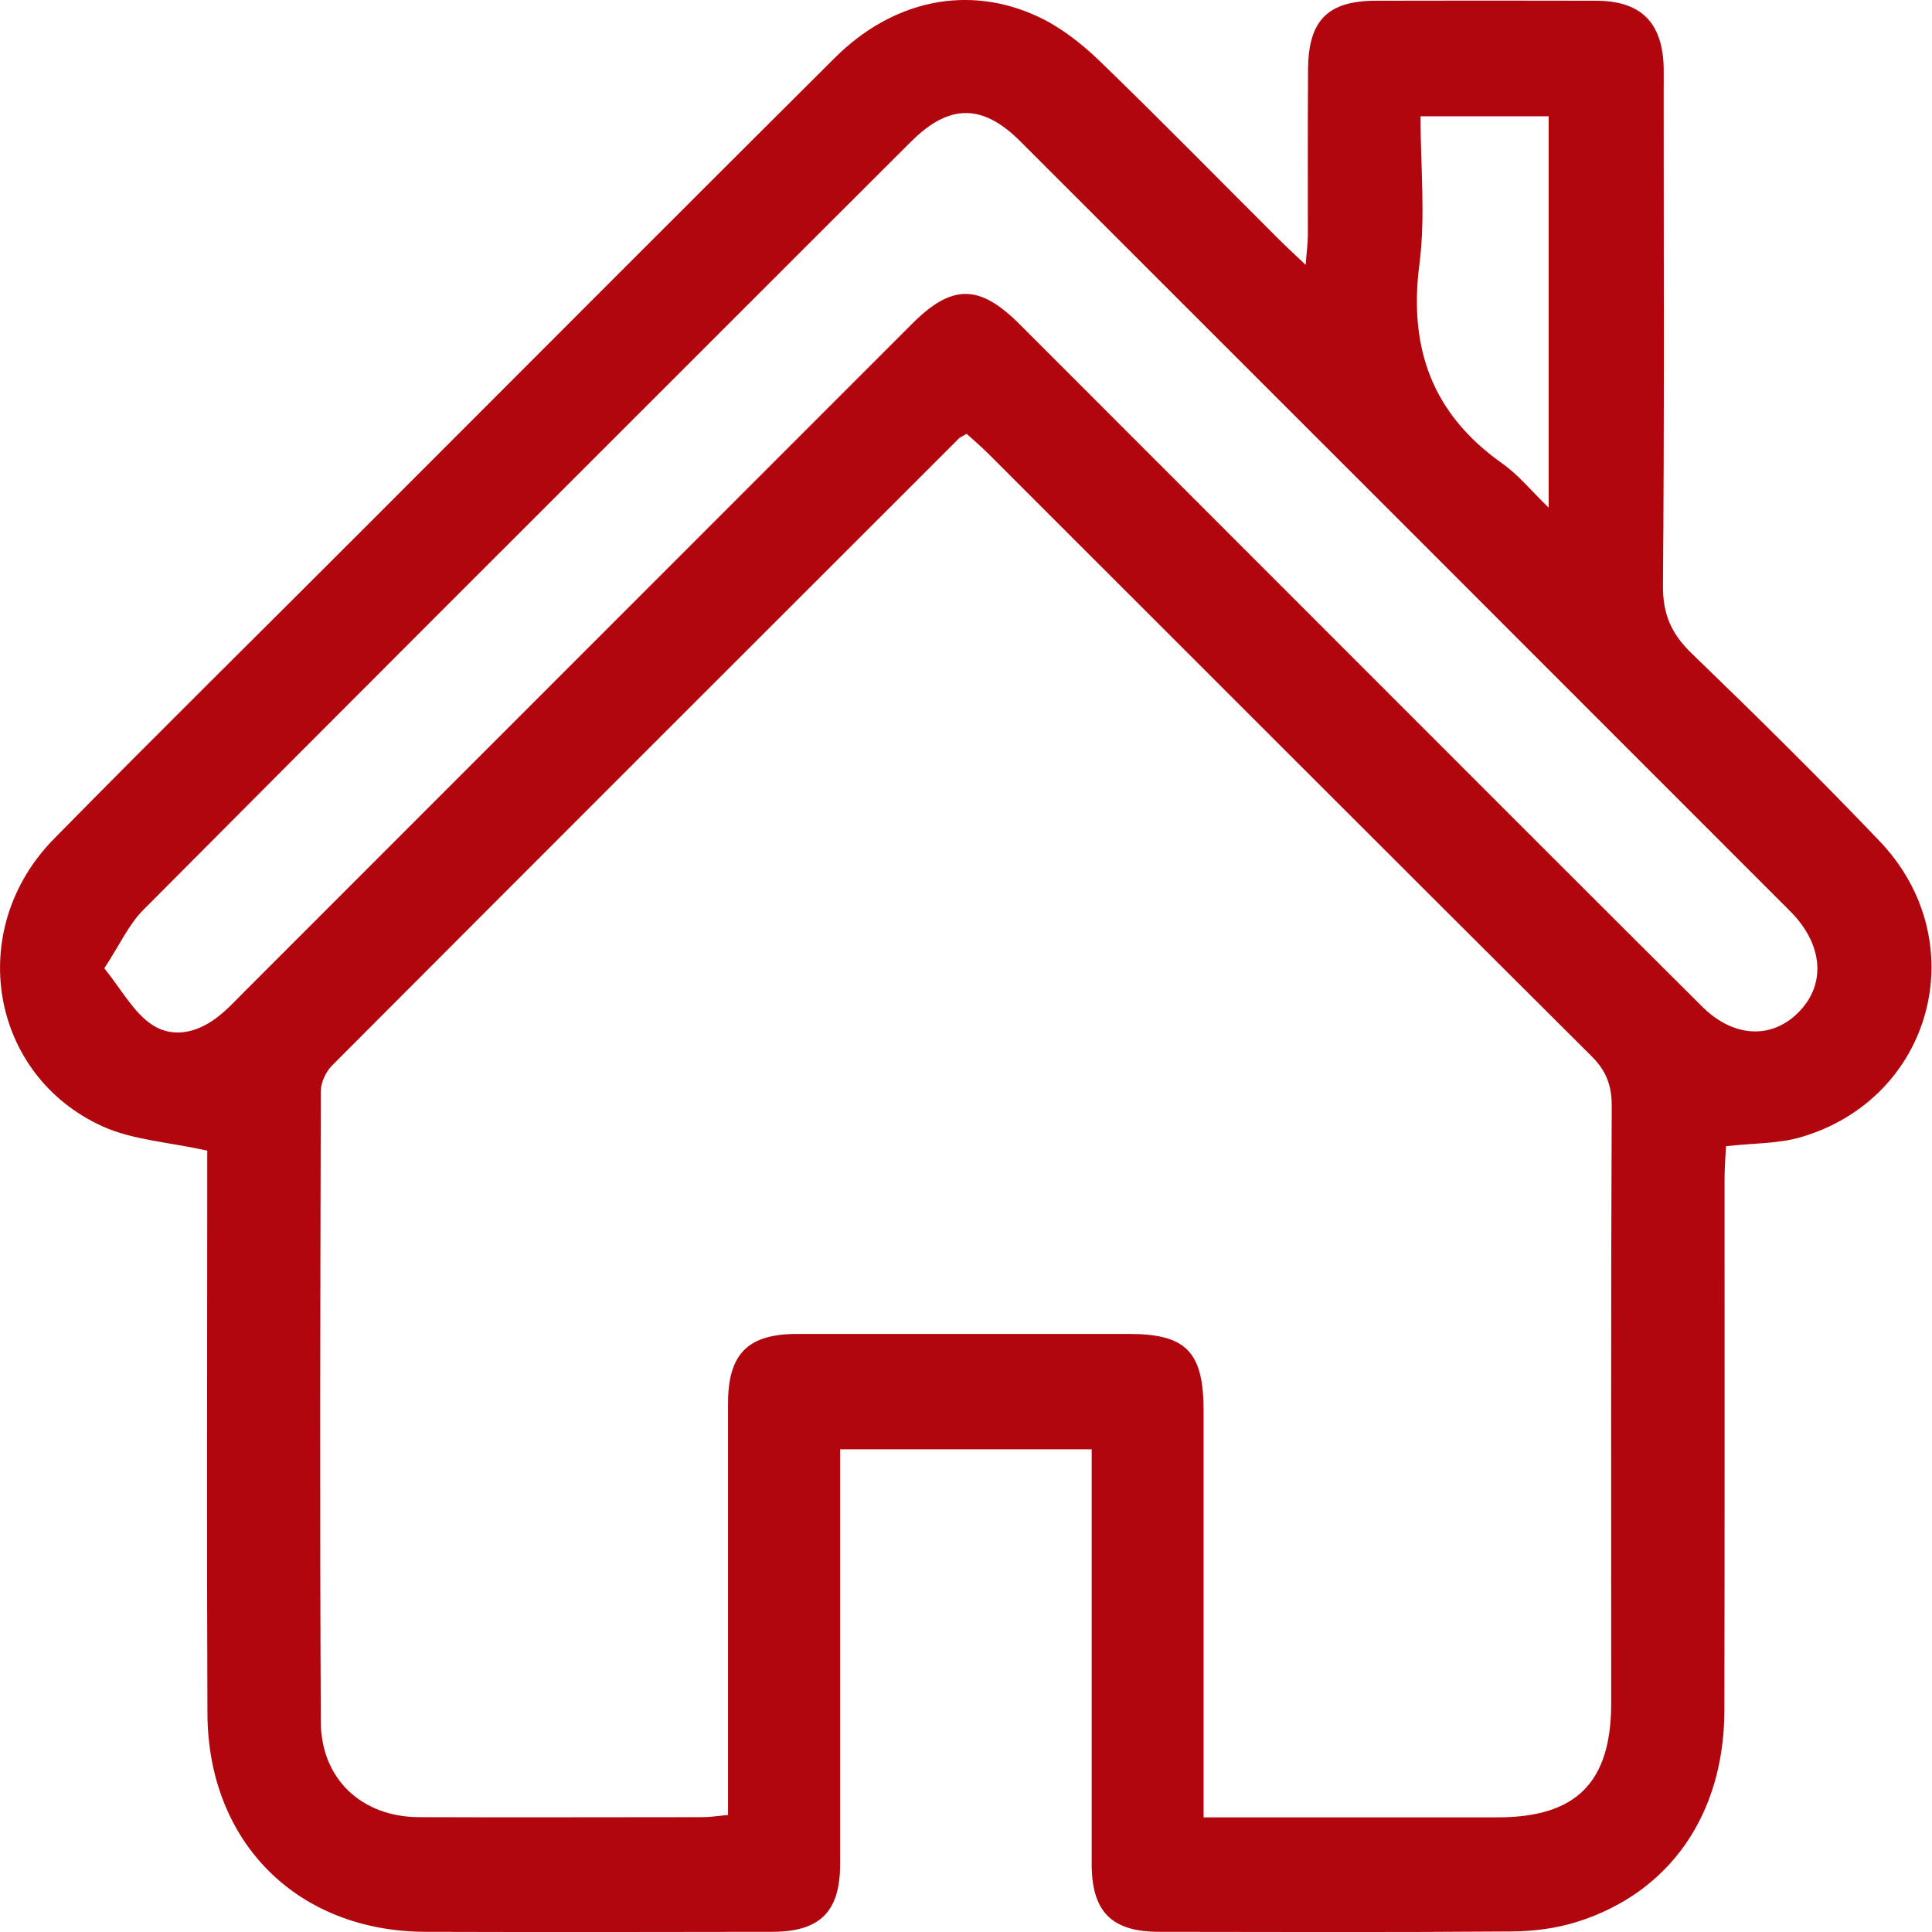
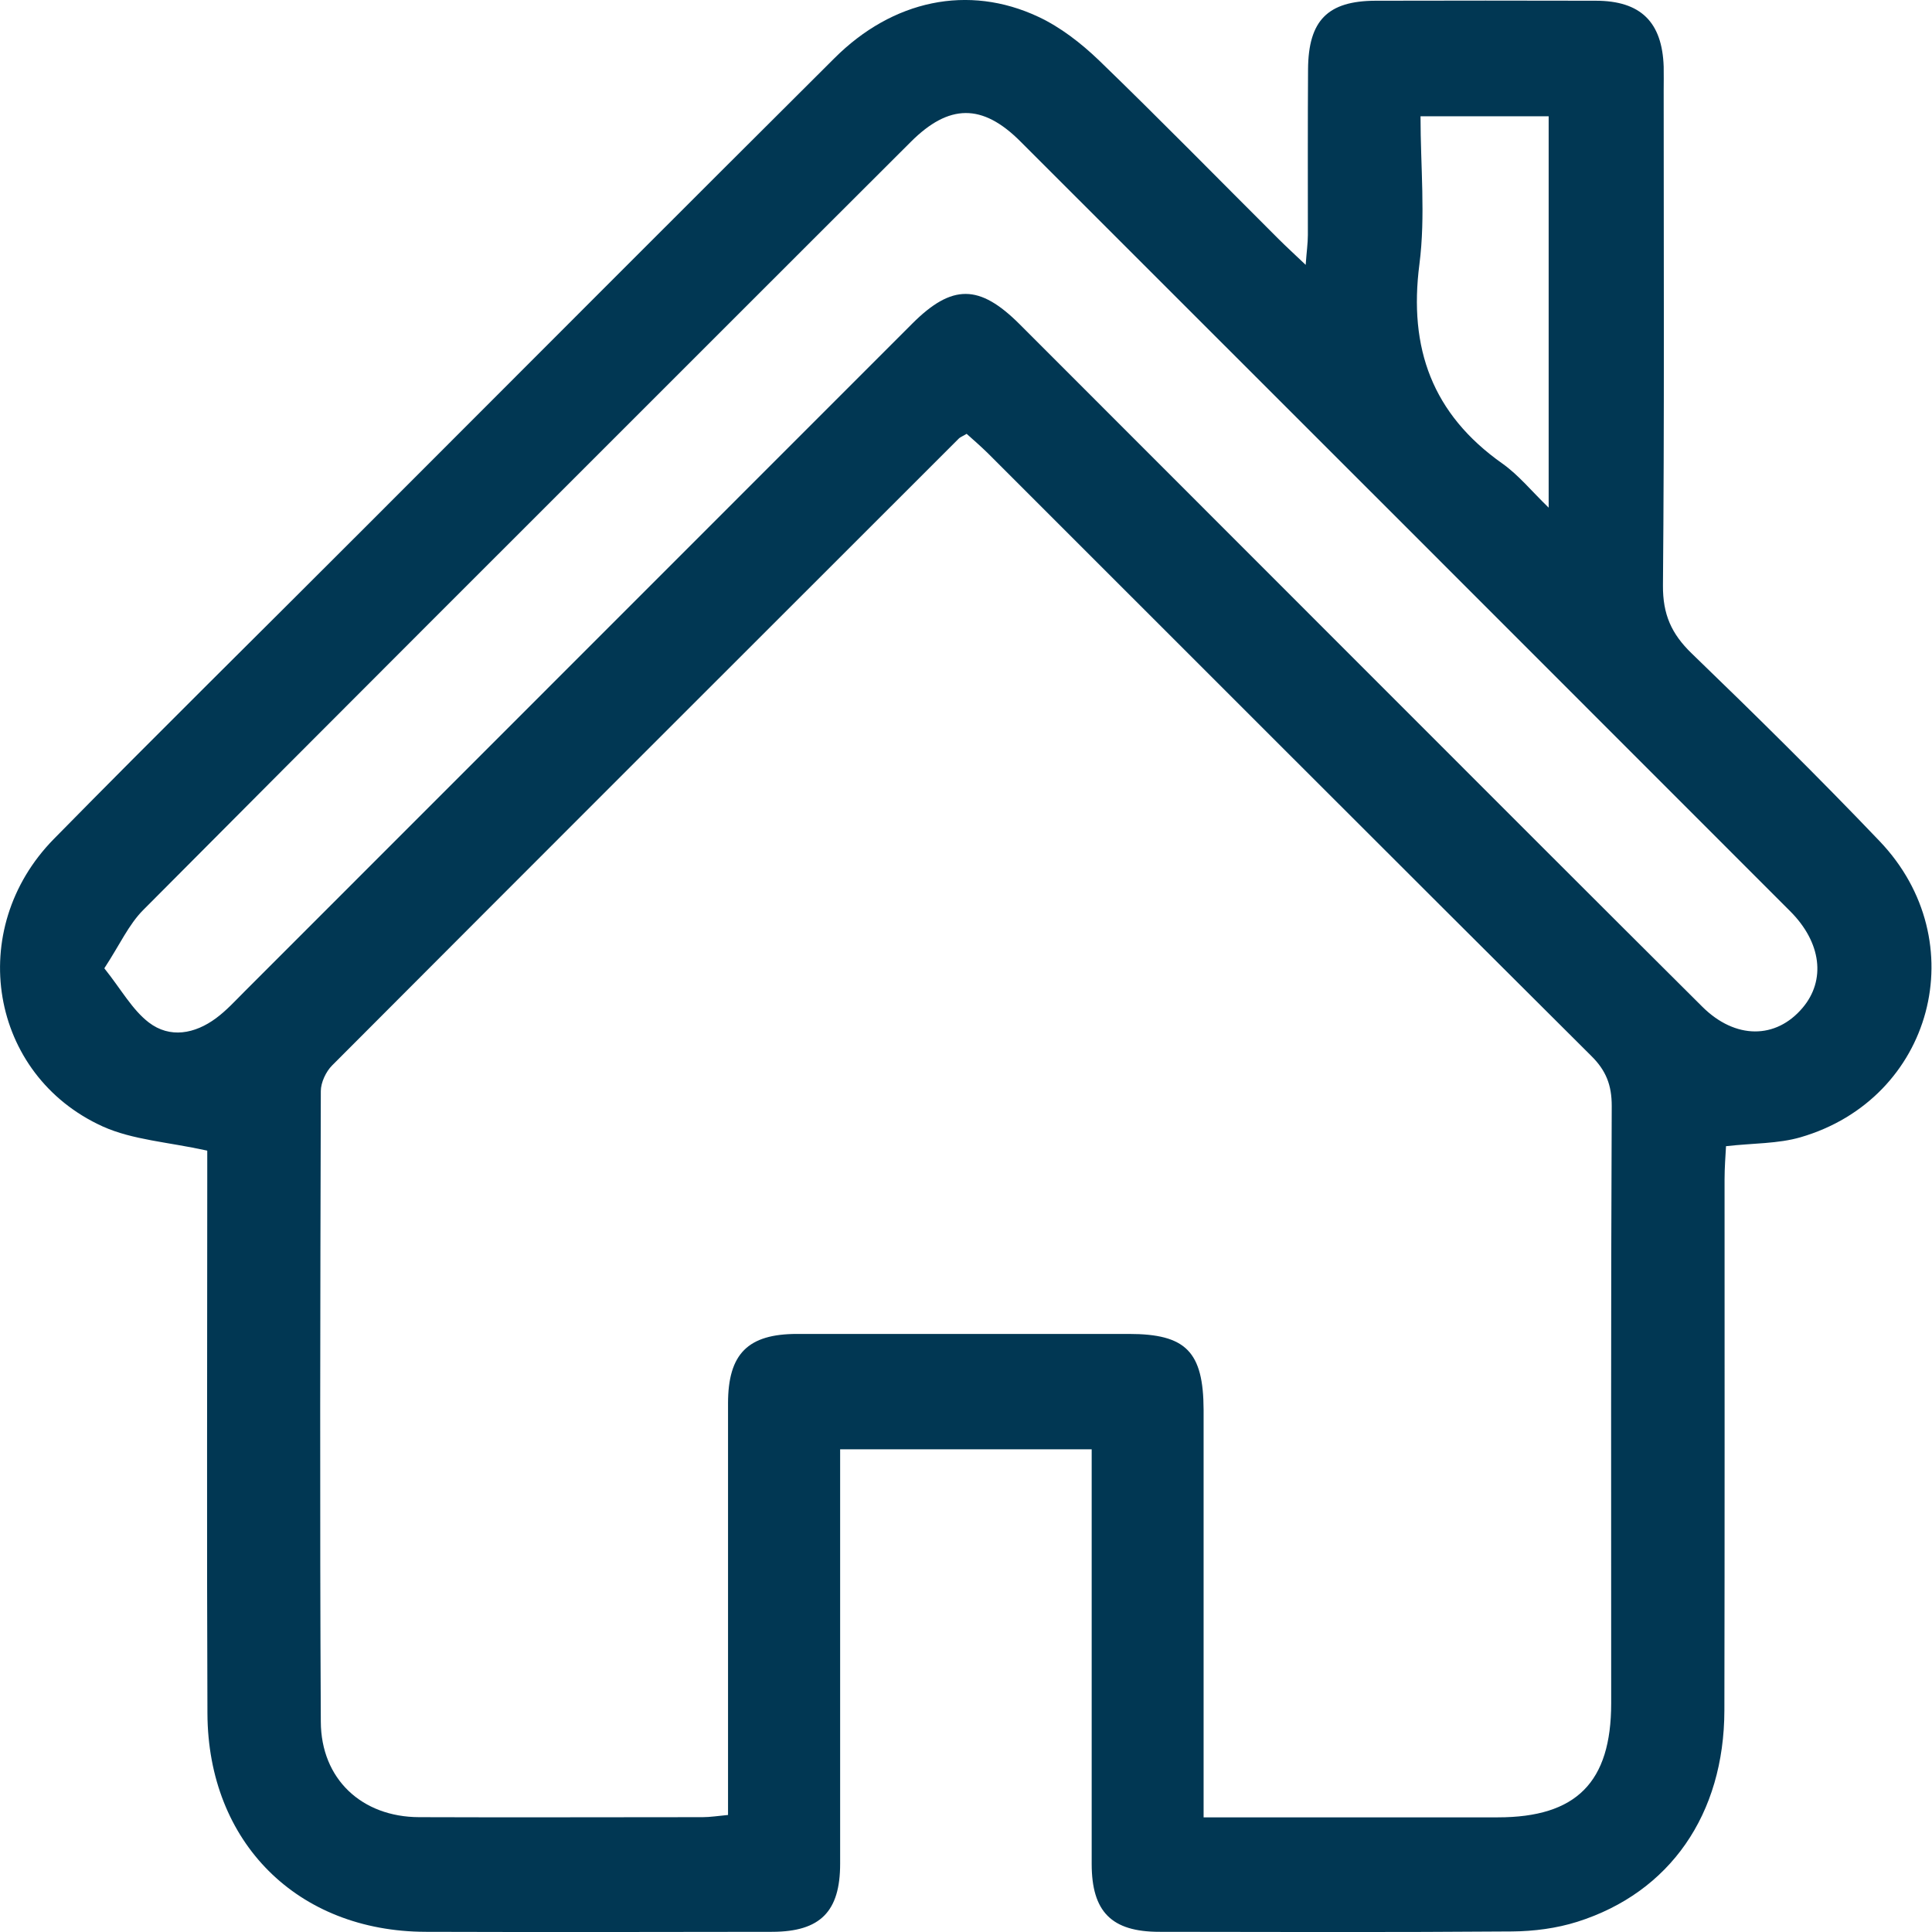
<svg xmlns="http://www.w3.org/2000/svg" id="Layer_2" data-name="Layer 2" viewBox="0 0 105.96 105.99">
  <defs>
    <style>
-       .cls-1 {
-         fill: #b1060e;
+      .cls-1 {
+         fill: #013753;
      }
    </style>
  </defs>
  <g id="Capa_1" data-name="Capa 1">
    <path class="cls-1" d="m11.35,63.12c-2.13-.47-4.06-.58-5.71-1.32-6.22-2.82-7.56-10.82-2.68-15.78,5.64-5.74,11.38-11.39,17.07-17.09,8.58-8.58,17.14-17.17,25.74-25.73C48.97,0,53.12-.88,56.96.92c1.22.57,2.35,1.45,3.33,2.39,3.33,3.22,6.57,6.53,9.85,9.8.42.42.86.82,1.49,1.42.05-.72.12-1.18.12-1.64,0-3.03-.01-6.07.01-9.1.02-2.67,1.08-3.74,3.7-3.75,4.03-.01,8.05-.01,12.08,0,2.47,0,3.65,1.17,3.73,3.62.01.44,0,.88,0,1.32,0,9.05.04,18.09-.04,27.14-.01,1.58.46,2.65,1.58,3.73,3.49,3.37,6.95,6.78,10.3,10.29,5.25,5.49,2.93,14.14-4.33,16.25-1.24.36-2.59.32-4.09.49-.03.55-.08,1.18-.08,1.82,0,9.71.01,19.42-.01,29.13-.01,5.7-2.98,9.99-8.07,11.6-1.14.36-2.38.52-3.57.53-6.45.05-12.91.03-19.36.02-2.62,0-3.71-1.1-3.71-3.73,0-6.95,0-13.9,0-20.85,0-.59,0-1.19,0-1.89h-13.8c0,.92,0,1.73,0,2.55,0,6.73,0,13.46,0,20.19,0,2.62-1.09,3.72-3.71,3.73-6.34.01-12.69.02-19.03,0-7.03-.02-11.94-4.9-11.97-11.98-.04-9.71-.01-19.42-.01-29.13,0-.65,0-1.31,0-1.74Zm54.68,36.58c5.56,0,10.85,0,16.14,0,4.31,0,6.22-1.92,6.22-6.26,0-10.92-.02-21.84.03-32.77,0-1.14-.31-1.94-1.12-2.74-11.06-11.01-22.09-22.06-33.13-33.09-.38-.37-.78-.72-1.14-1.04-.23.14-.35.18-.42.25-11.47,11.46-22.94,22.92-34.39,34.4-.34.34-.62.94-.62,1.41-.03,11.53-.06,23.06,0,34.59.01,3.15,2.25,5.23,5.39,5.24,5.19.02,10.37,0,15.56,0,.42,0,.84-.07,1.39-.12,0-.75,0-1.41,0-2.06,0-6.84,0-13.68,0-20.52,0-2.73,1.1-3.81,3.79-3.81,6.07,0,12.14,0,18.2,0,3.13,0,4.09.97,4.1,4.17,0,6.78,0,13.57,0,20.35v2ZM5.73,53.13c.92,1.15,1.52,2.26,2.43,2.96,1.16.89,2.53.63,3.69-.23.57-.42,1.06-.96,1.57-1.47,12.21-12.21,24.41-24.42,36.62-36.63,2.19-2.19,3.69-2.18,5.9.03,6.71,6.71,13.41,13.42,20.12,20.13,5.77,5.77,11.54,11.55,17.33,17.31,1.81,1.8,4.04,1.79,5.5.06,1.28-1.51,1.04-3.58-.68-5.3-14.08-14.09-28.16-28.17-42.24-42.24-2.08-2.08-3.91-2.06-6,.03-3.59,3.58-7.18,7.17-10.77,10.76-10.45,10.45-20.92,20.9-31.34,31.38-.8.8-1.29,1.91-2.13,3.19ZM77.93,6.38c0,2.75.28,5.47-.06,8.11-.6,4.62.71,8.23,4.55,10.94.89.63,1.61,1.52,2.54,2.42V6.38h-7.03Z" />
  </g>
</svg>
